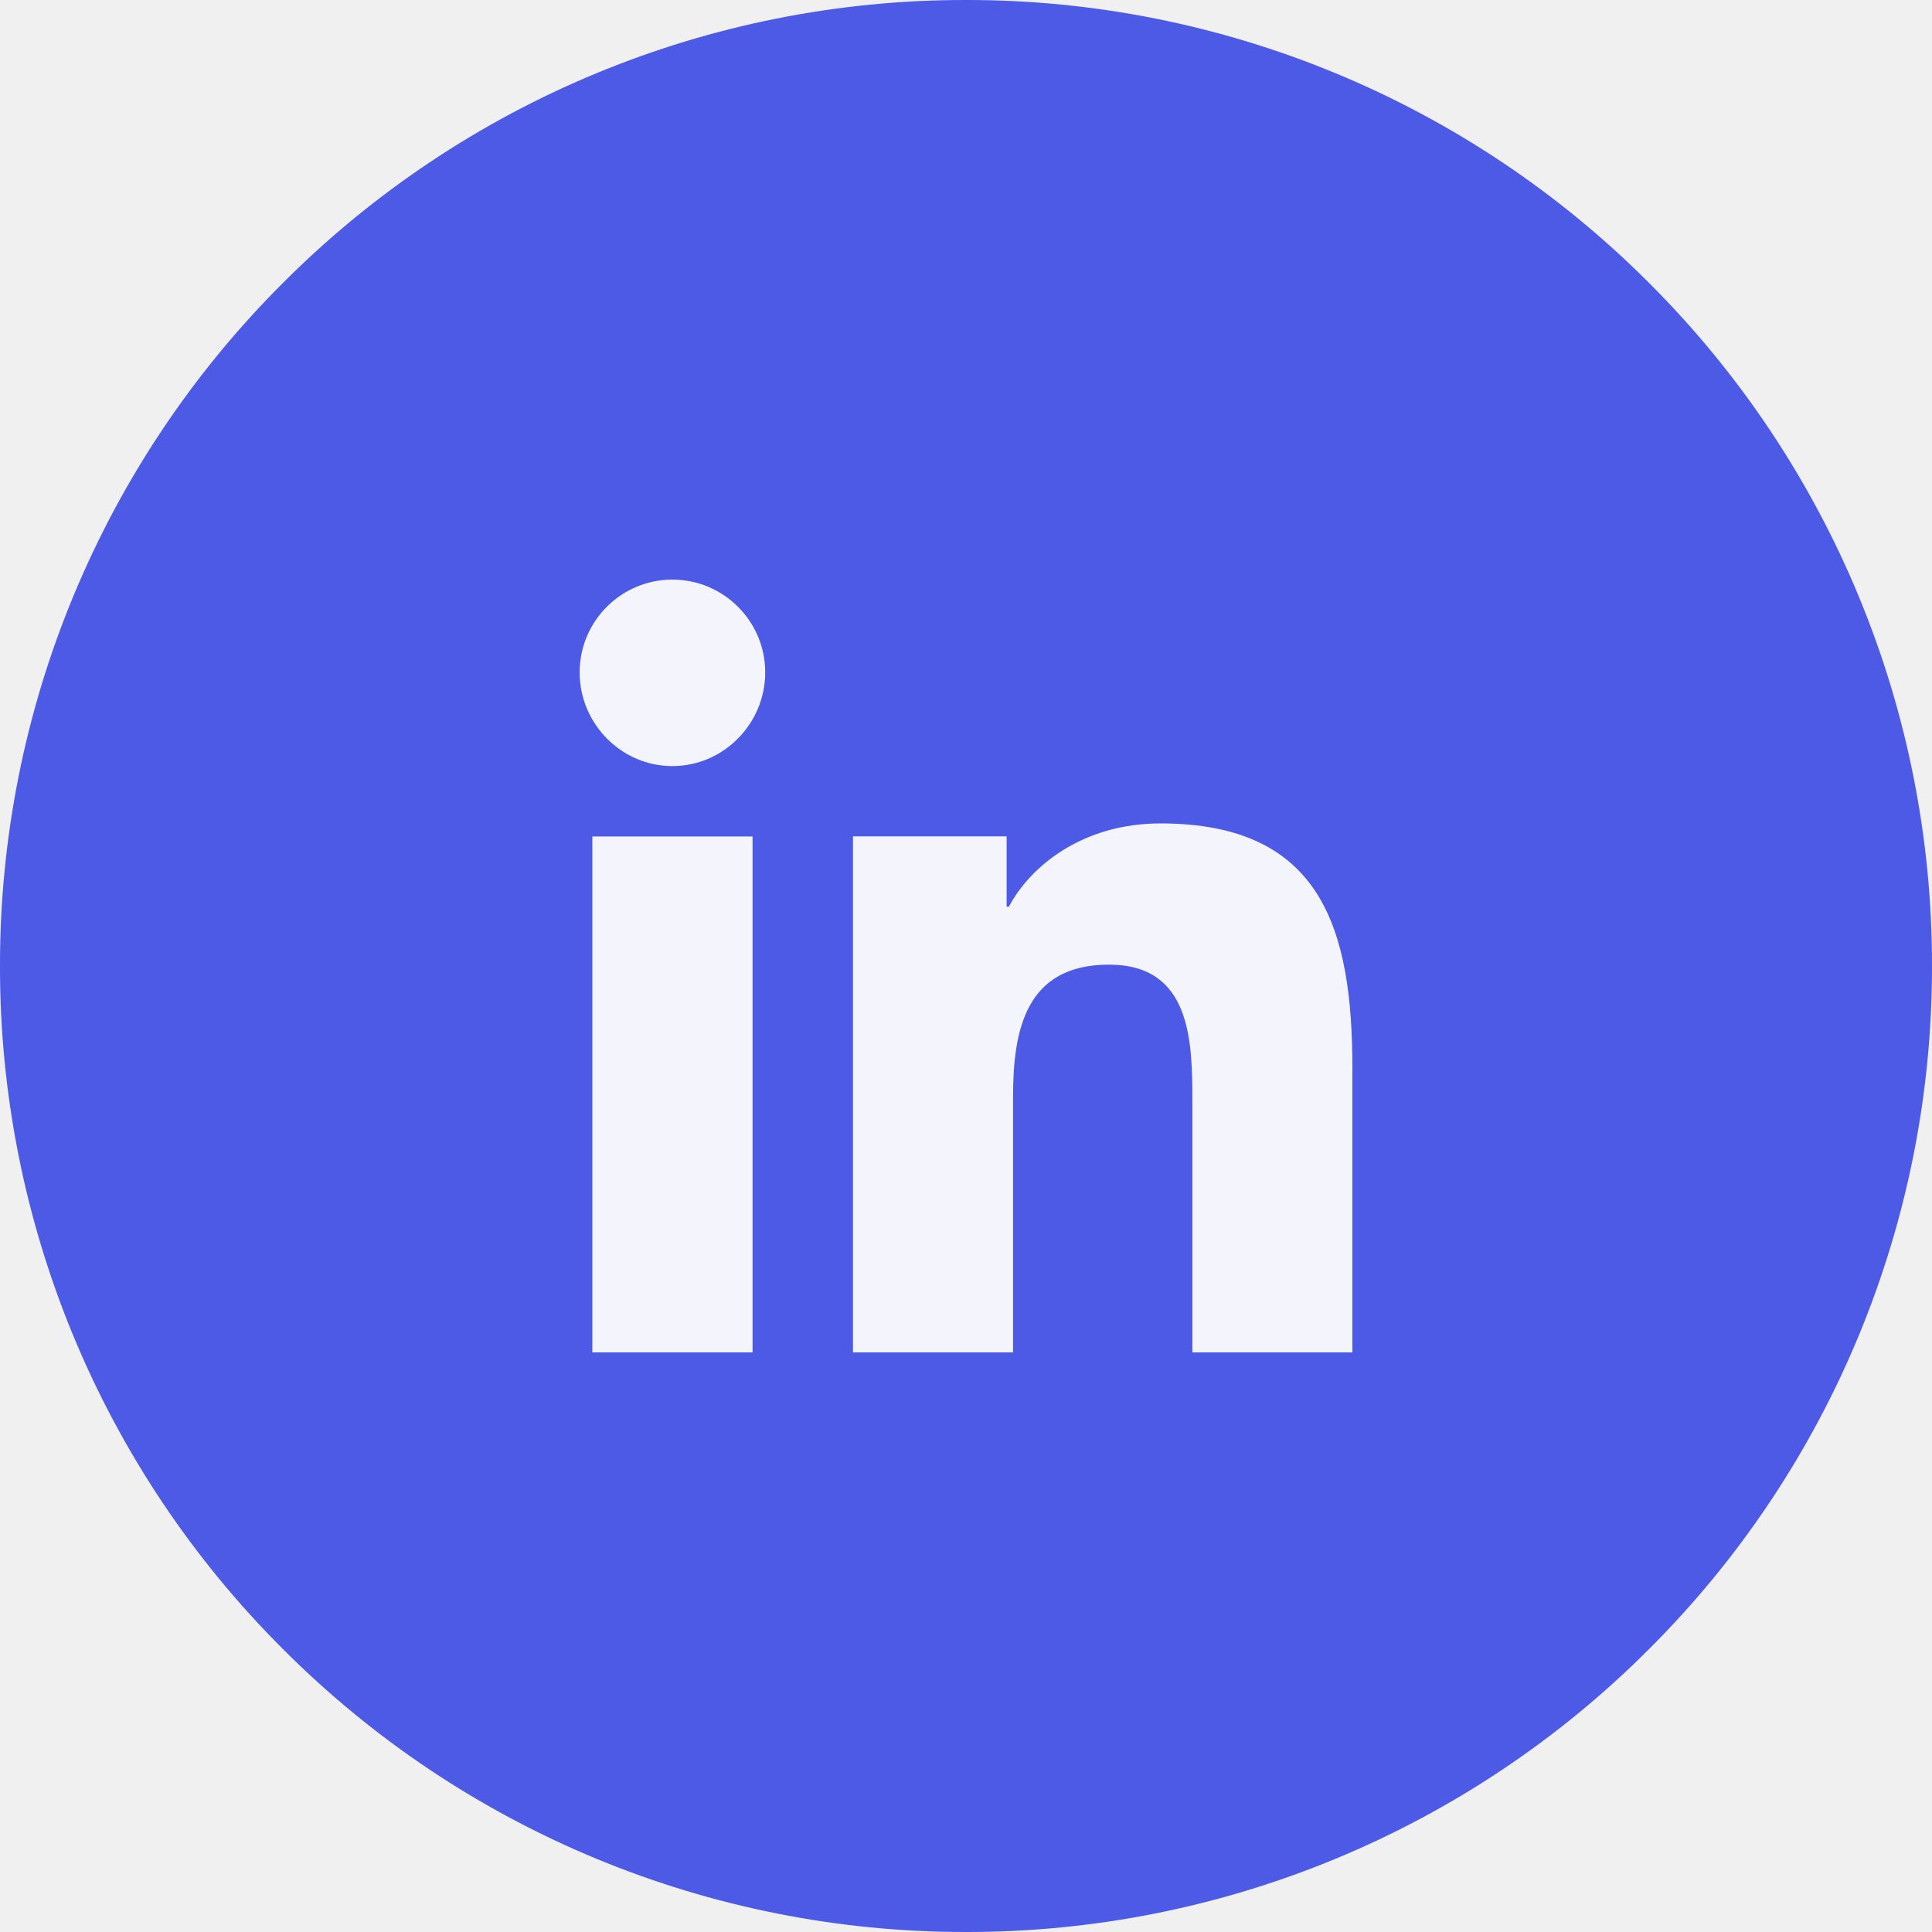
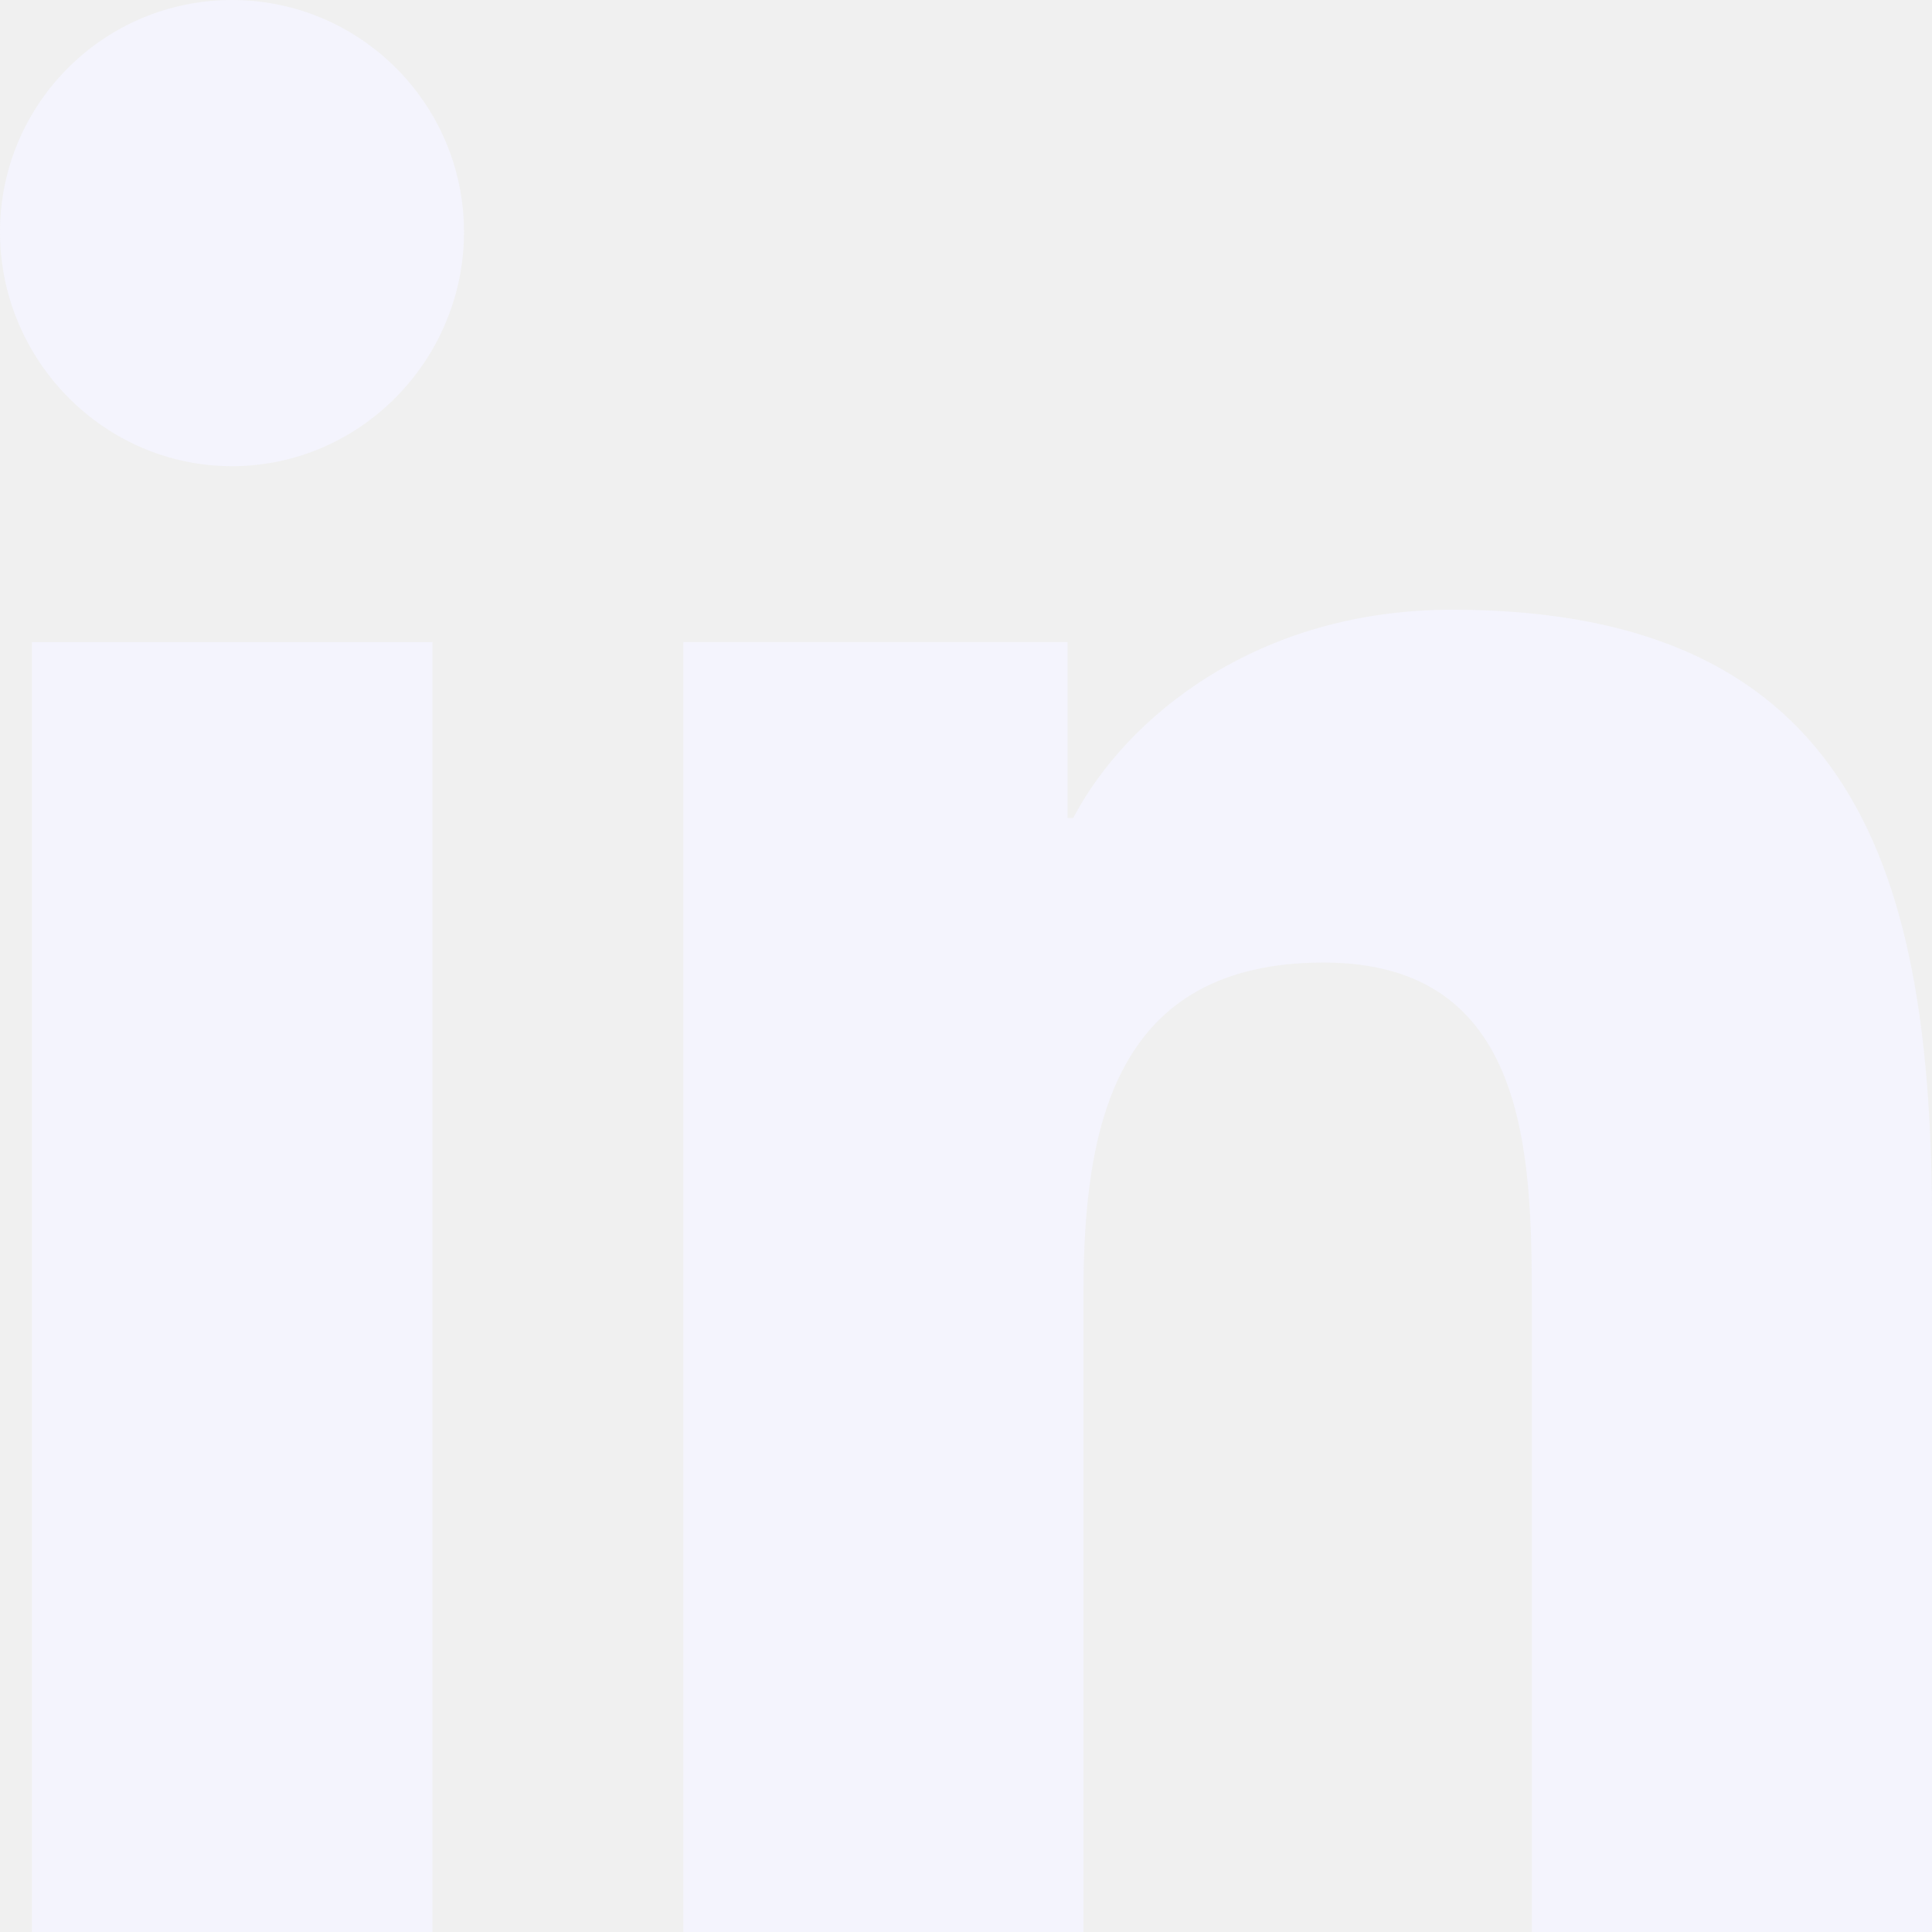
- <svg xmlns="http://www.w3.org/2000/svg" width="40" height="40" fill="none">
-   <path fill="#4D5AE5" d="M40 20a19.937 19.937 0 0 1-5.858 14.142A19.937 19.937 0 0 1 20 40a19.937 19.937 0 0 1-14.142-5.858A19.937 19.937 0 0 1 0 20 19.938 19.938 0 0 1 5.858 5.858 19.938 19.938 0 0 1 20 0a19.937 19.937 0 0 1 14.142 5.858A19.937 19.937 0 0 1 40 20Z" />
+ <svg xmlns="http://www.w3.org/2000/svg" width="24" height="24" fill="none">
  <g fill="#F4F4FD" clip-path="url(#a)">
-     <path d="M27.996 28H28V22.13c0-2.87-.618-5.082-3.974-5.082-1.613 0-2.696.886-3.138 1.725h-.047v-1.457H17.66V28h3.314v-5.29c0-1.392.264-2.738 1.988-2.738 1.7 0 1.725 1.589 1.725 2.828V28h3.31ZM12.264 17.318h3.317V28h-3.317V17.318ZM13.921 12c-1.06 0-1.92.86-1.92 1.921 0 1.06.86 1.94 1.92 1.94 1.061 0 1.922-.88 1.922-1.94S14.98 12 13.92 12Z" />
+     <path d="M23.994 24H24v-8.803c0-4.306-.927-7.623-5.961-7.623-2.42 0-4.044 1.328-4.707 2.587h-.07V7.976H8.489V24h4.97v-7.934c0-2.089.396-4.109 2.983-4.109 2.549 0 2.587 2.384 2.587 4.243V24h4.965ZM.396 7.977h4.976V24H.396V7.977ZM2.882 0A2.883 2.883 0 0 0 0 2.882c0 1.591 1.291 2.909 2.882 2.909 1.591 0 2.882-1.318 2.882-2.909A2.884 2.884 0 0 0 2.882 0Z" />
  </g>
  <defs>
    <clipPath id="a">
-       <path fill="#fff" d="M12 12h16v16H12z" />
+       <path fill="#fff" d="M0 0h24v24H0z" />
    </clipPath>
  </defs>
</svg>
